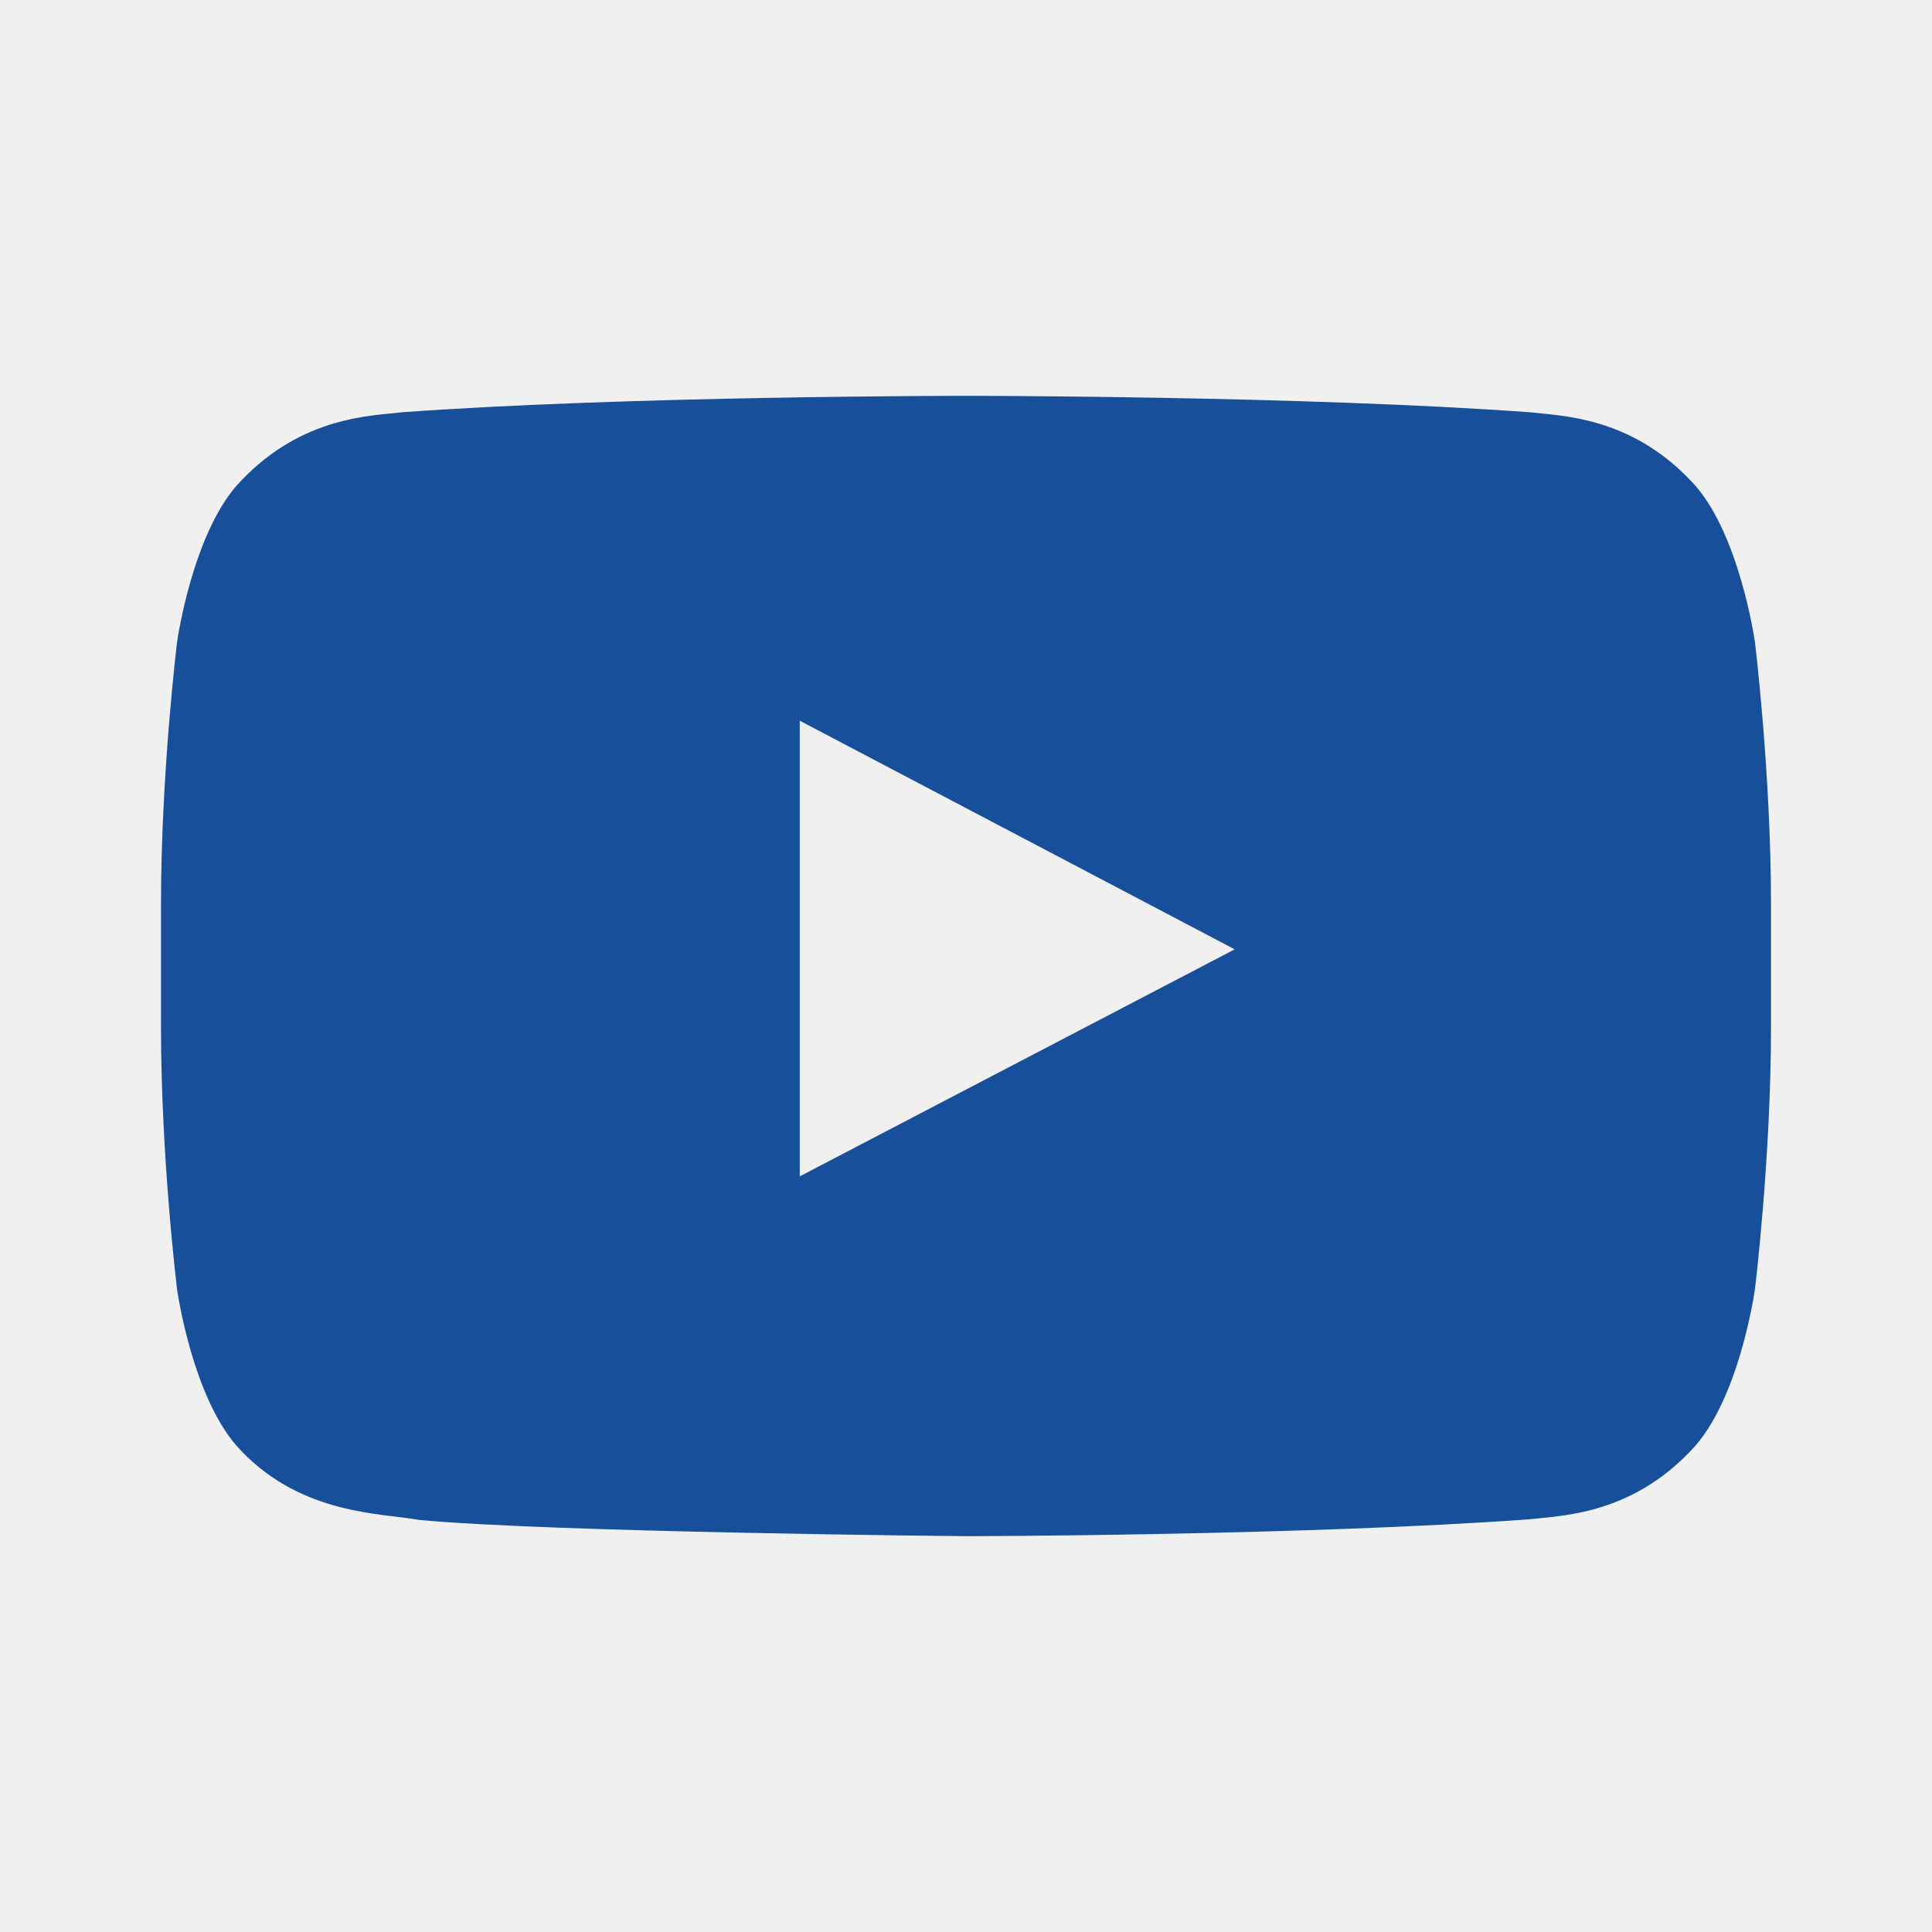
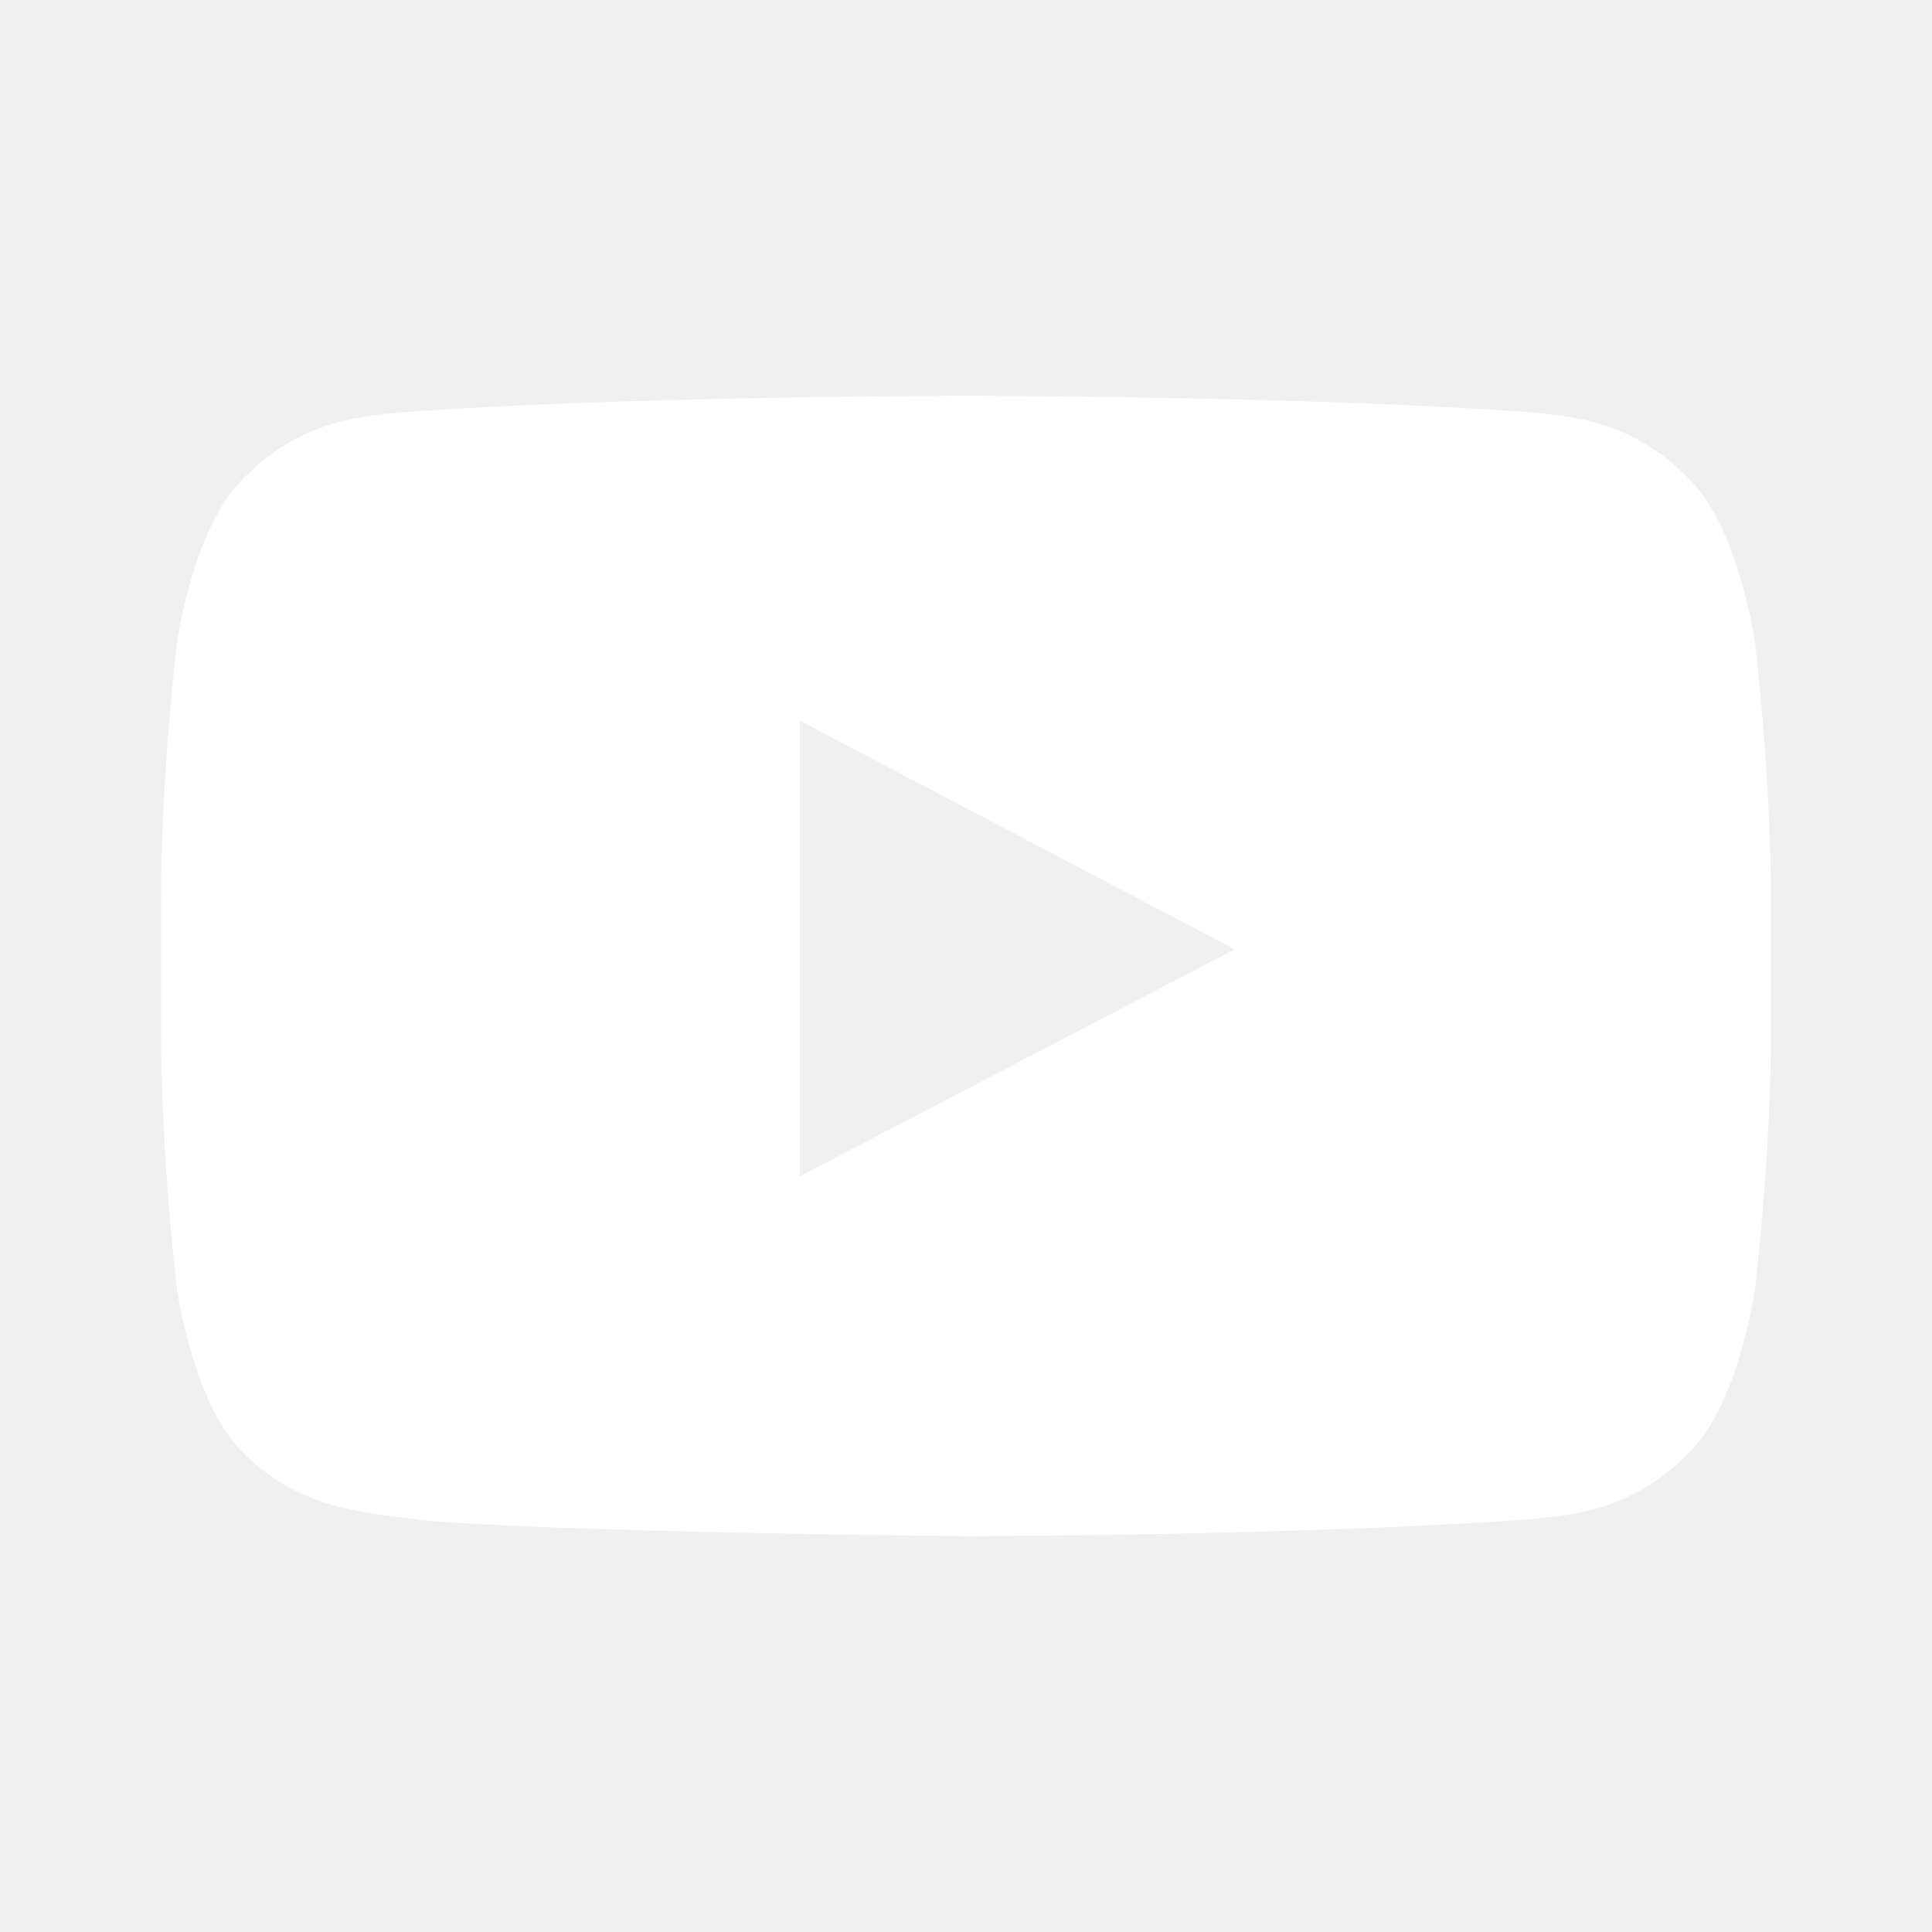
<svg xmlns="http://www.w3.org/2000/svg" width="24" height="24" viewBox="0 0 24 24">
  <g fill="none" fill-rule="evenodd">
    <path d="M2 2h20v20H2z" />
-     <path d="M21.8 7.973s-.196-1.388-.795-2c-.76-.802-1.613-.806-2.004-.852-2.799-.204-6.997-.204-6.997-.204h-.008s-4.199 0-6.997.204c-.391.046-1.243.05-2.005.852-.599.612-.794 2-.794 2s-.2 1.63-.2 3.26v1.528c0 1.63.2 3.26.2 3.26s.195 1.387.794 1.999c.762.802 1.761.777 2.206.86 1.6.155 6.8.203 6.8.203s4.203-.006 7.001-.21c.39-.047 1.243-.05 2.004-.853.6-.612.795-2 .795-2s.2-1.63.2-3.26v-1.528c0-1.63-.2-3.26-.2-3.26zm-11.865 6.64v-5.66l5.403 2.84-5.403 2.82z" fill="#174f9b" />
+     <path d="M21.8 7.973s-.196-1.388-.795-2c-.76-.802-1.613-.806-2.004-.852-2.799-.204-6.997-.204-6.997-.204h-.008s-4.199 0-6.997.204c-.391.046-1.243.05-2.005.852-.599.612-.794 2-.794 2s-.2 1.63-.2 3.26v1.528c0 1.63.2 3.26.2 3.26s.195 1.387.794 1.999c.762.802 1.761.777 2.206.86 1.6.155 6.8.203 6.8.203s4.203-.006 7.001-.21c.39-.047 1.243-.05 2.004-.853.6-.612.795-2 .795-2s.2-1.63.2-3.26v-1.528c0-1.63-.2-3.26-.2-3.26zm-11.865 6.64v-5.66l5.403 2.84-5.403 2.82z" fill="#fff" />
  </g>
</svg>
